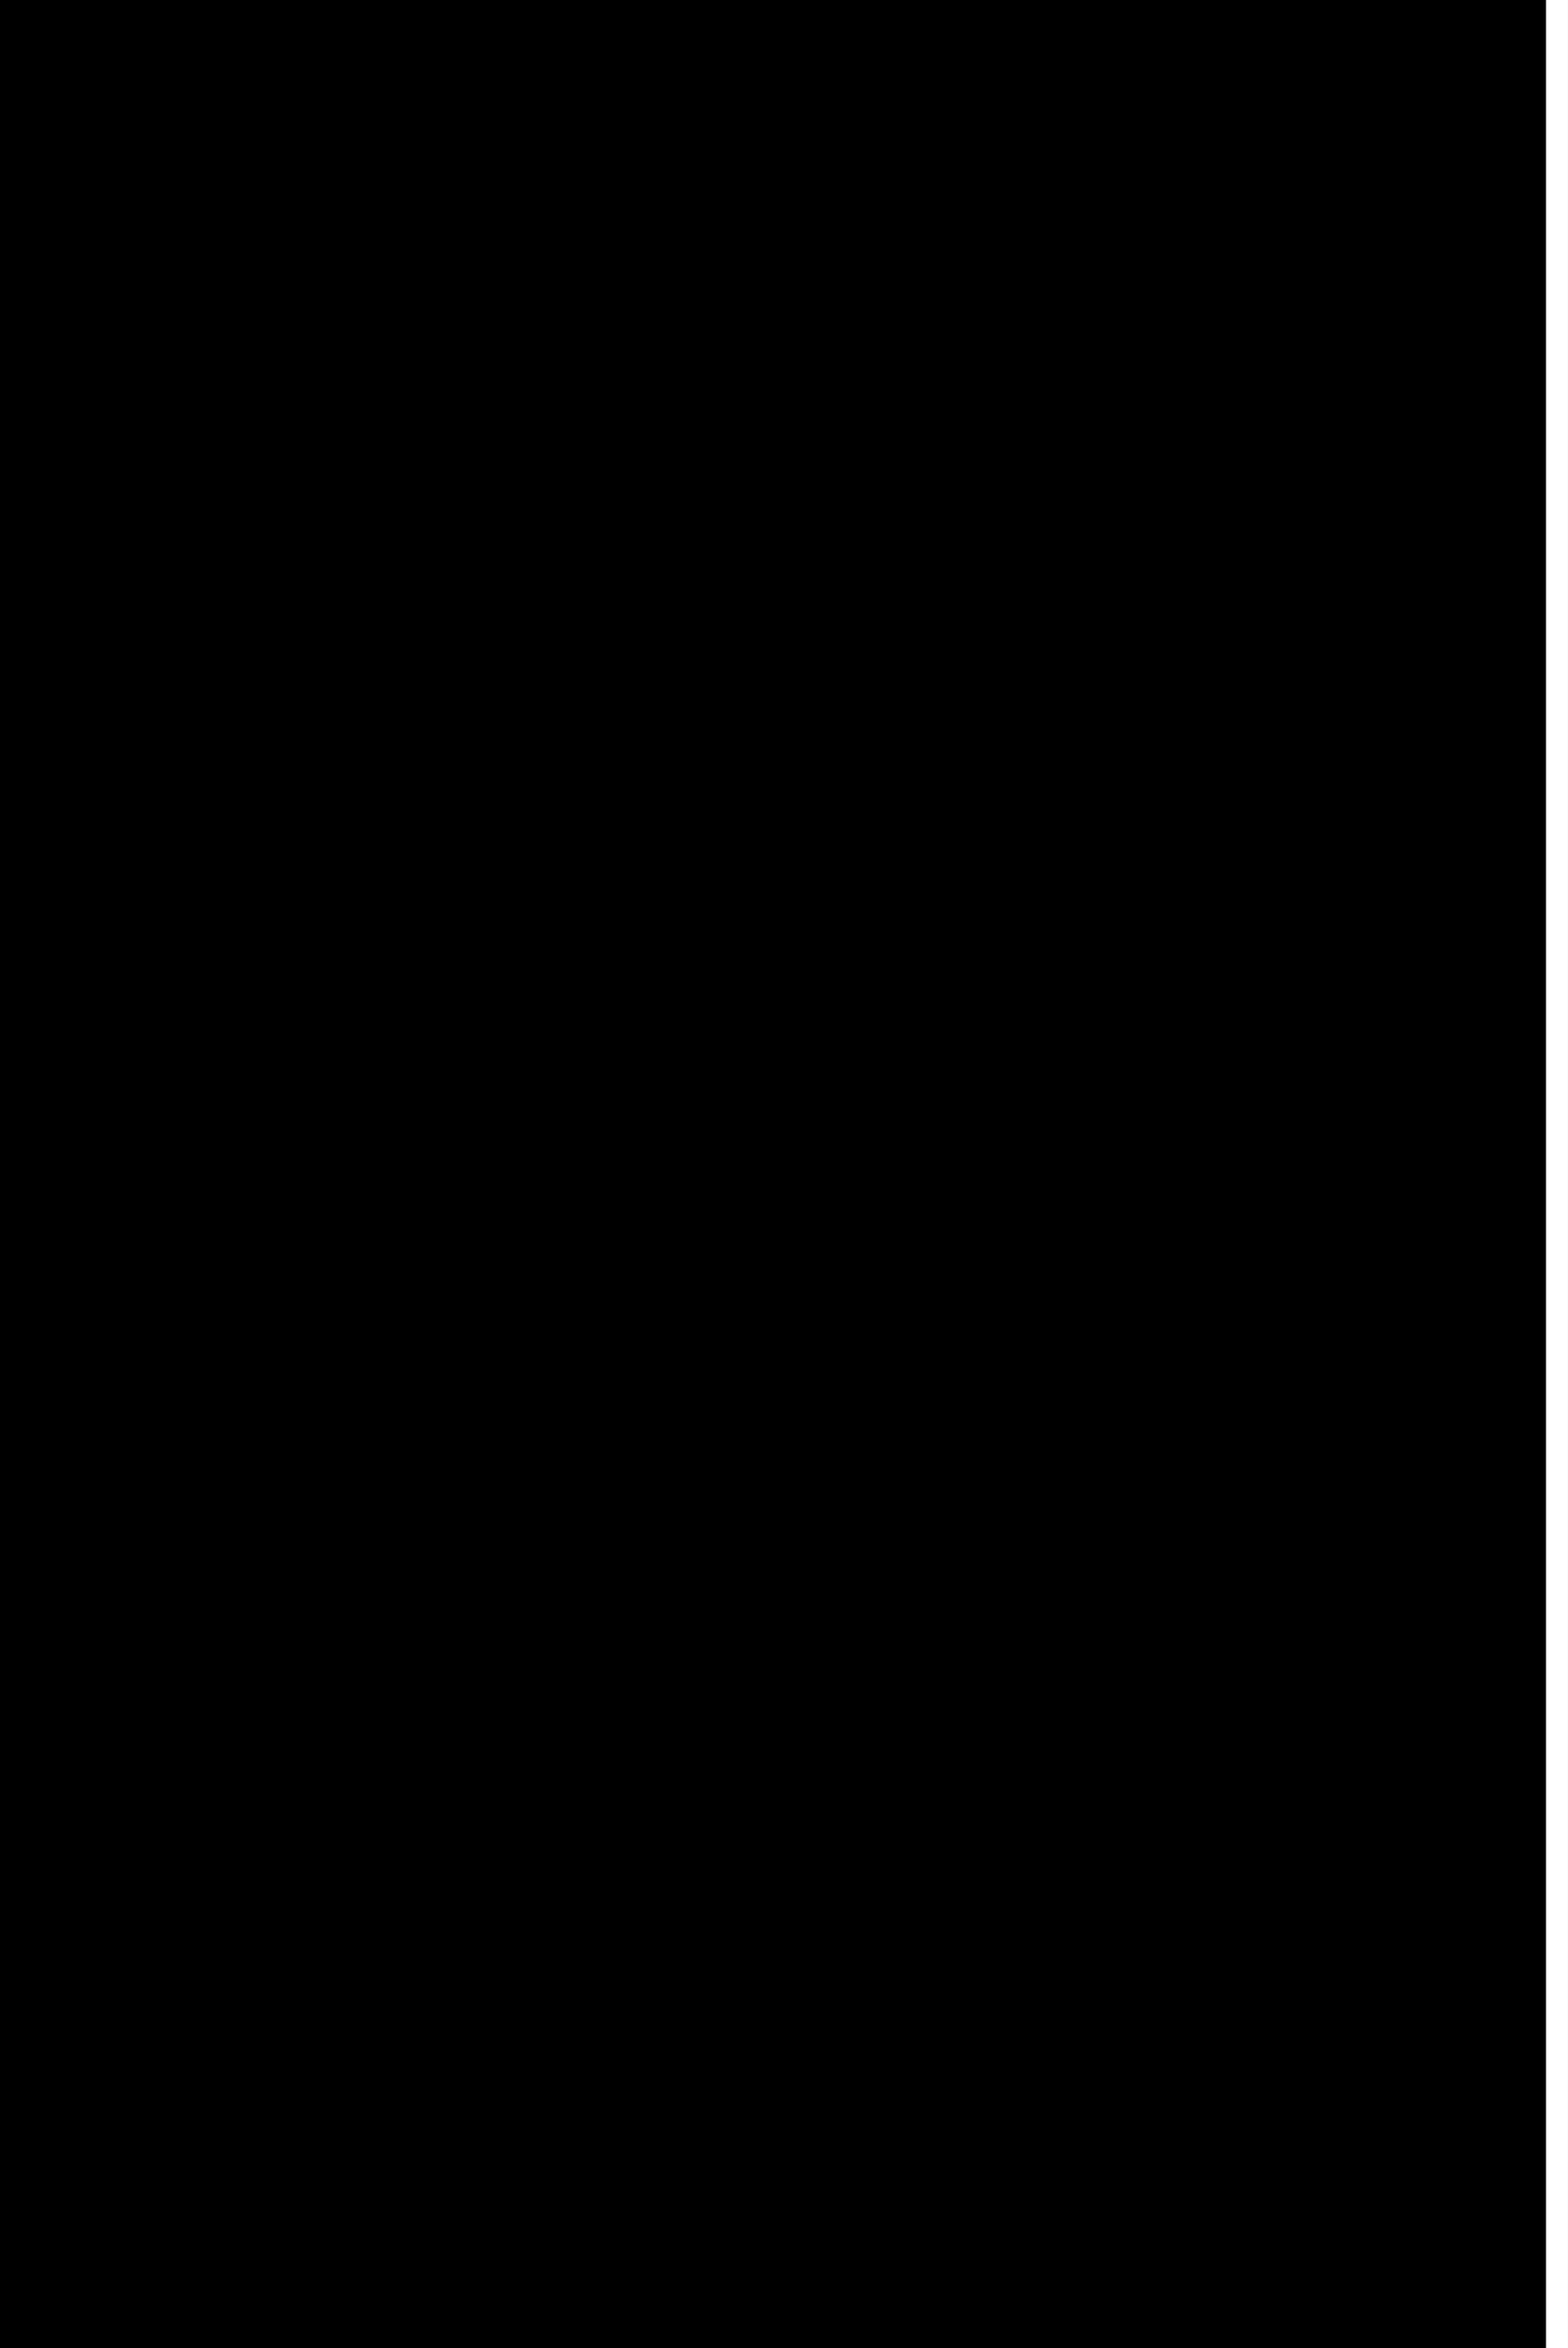
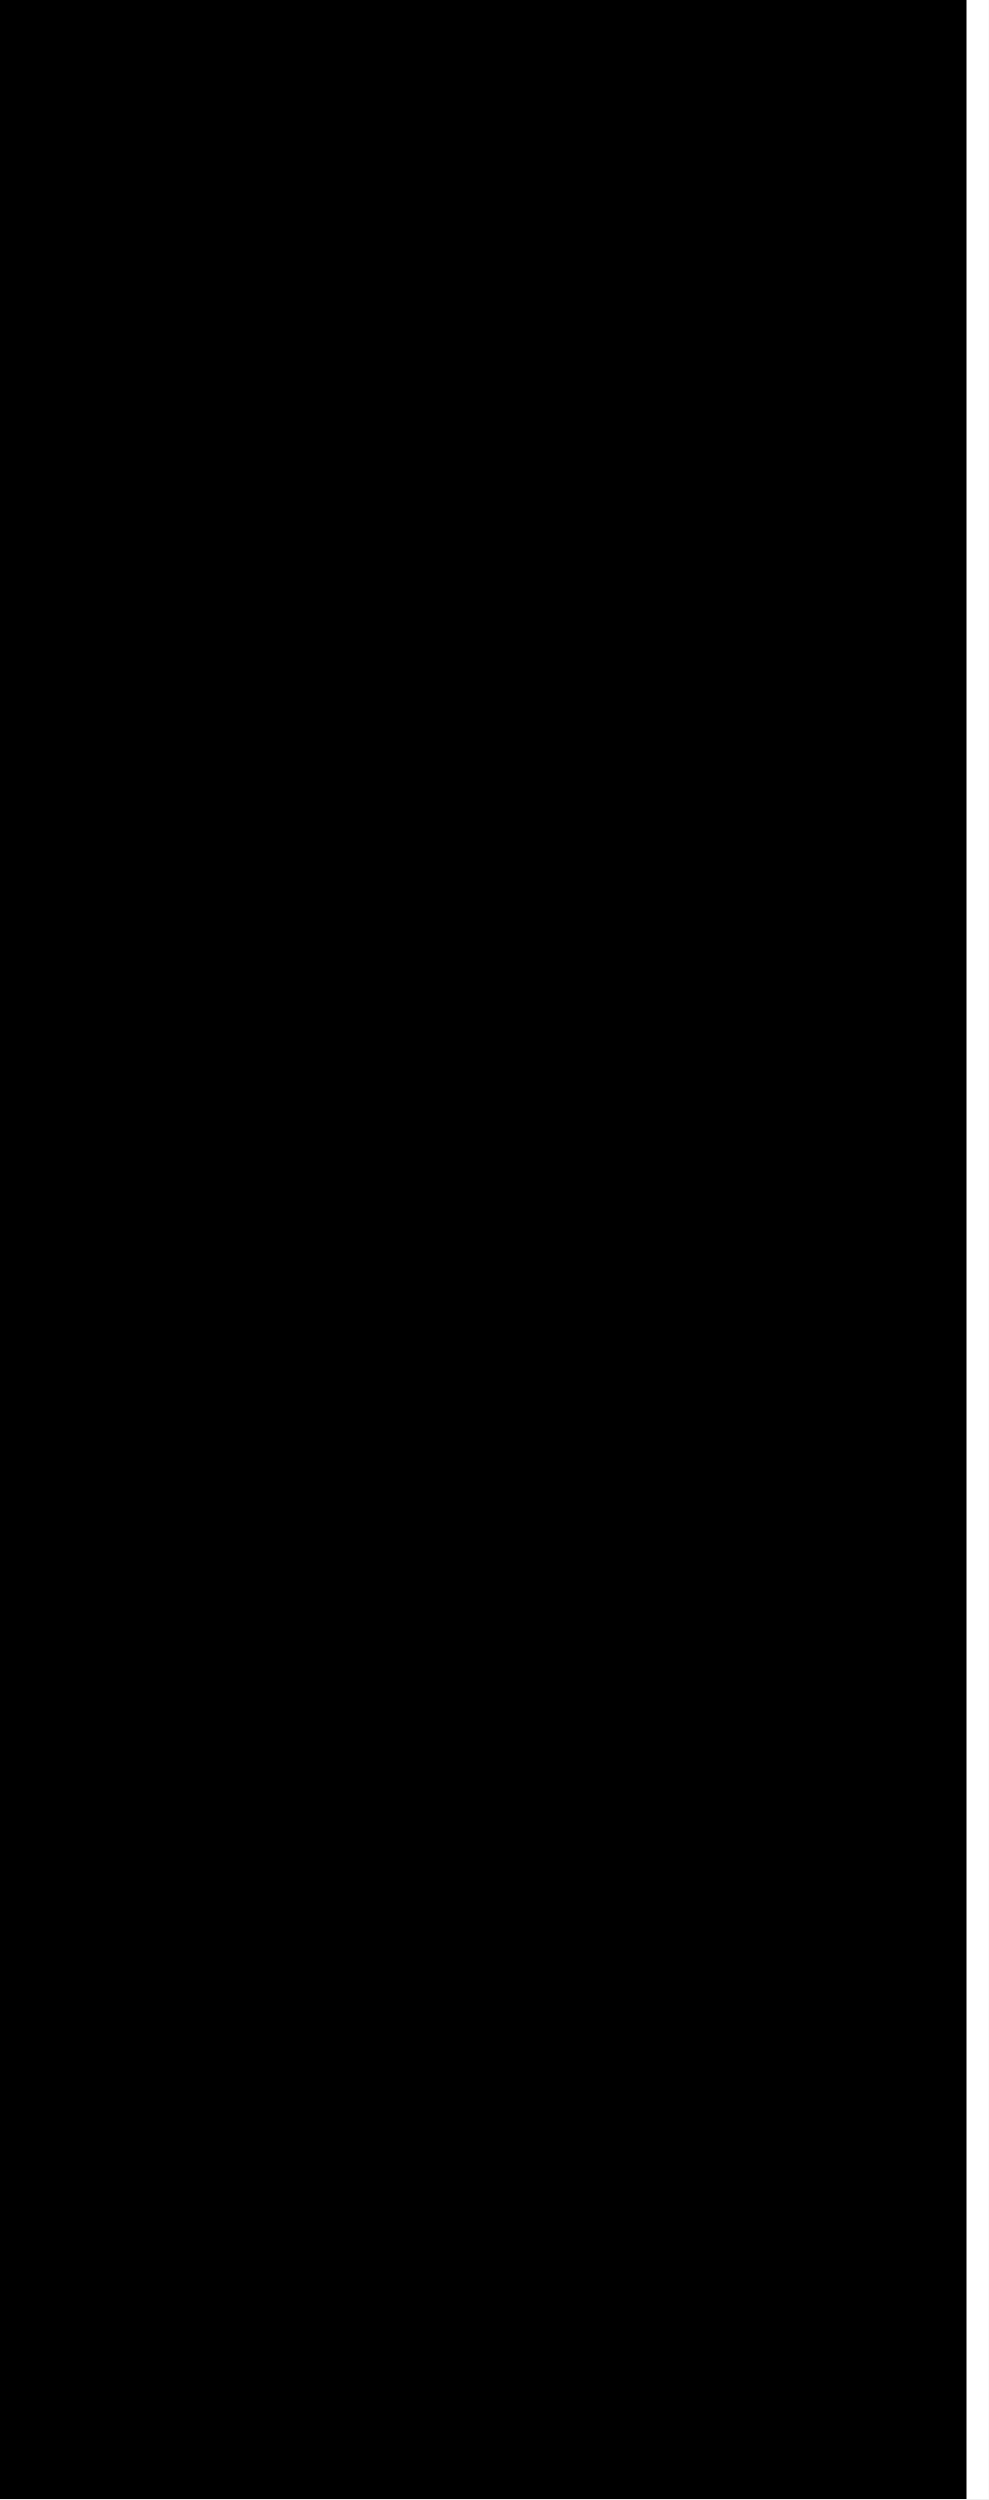
- <svg xmlns="http://www.w3.org/2000/svg" width="720" height="1078" viewBox="0 0 720 1078" fill="none">
-   <rect width="718" height="1078" fill="black" />
-   <rect x="710" width="10" height="1078" fill="white" />
+ <svg xmlns="http://www.w3.org/2000/svg" width="490" height="1239" viewBox="0 0 490 1239" fill="none">
+   <rect width="480" height="1239" fill="black" />
+   <rect x="479" width="11" height="1239" fill="white" />
</svg>
